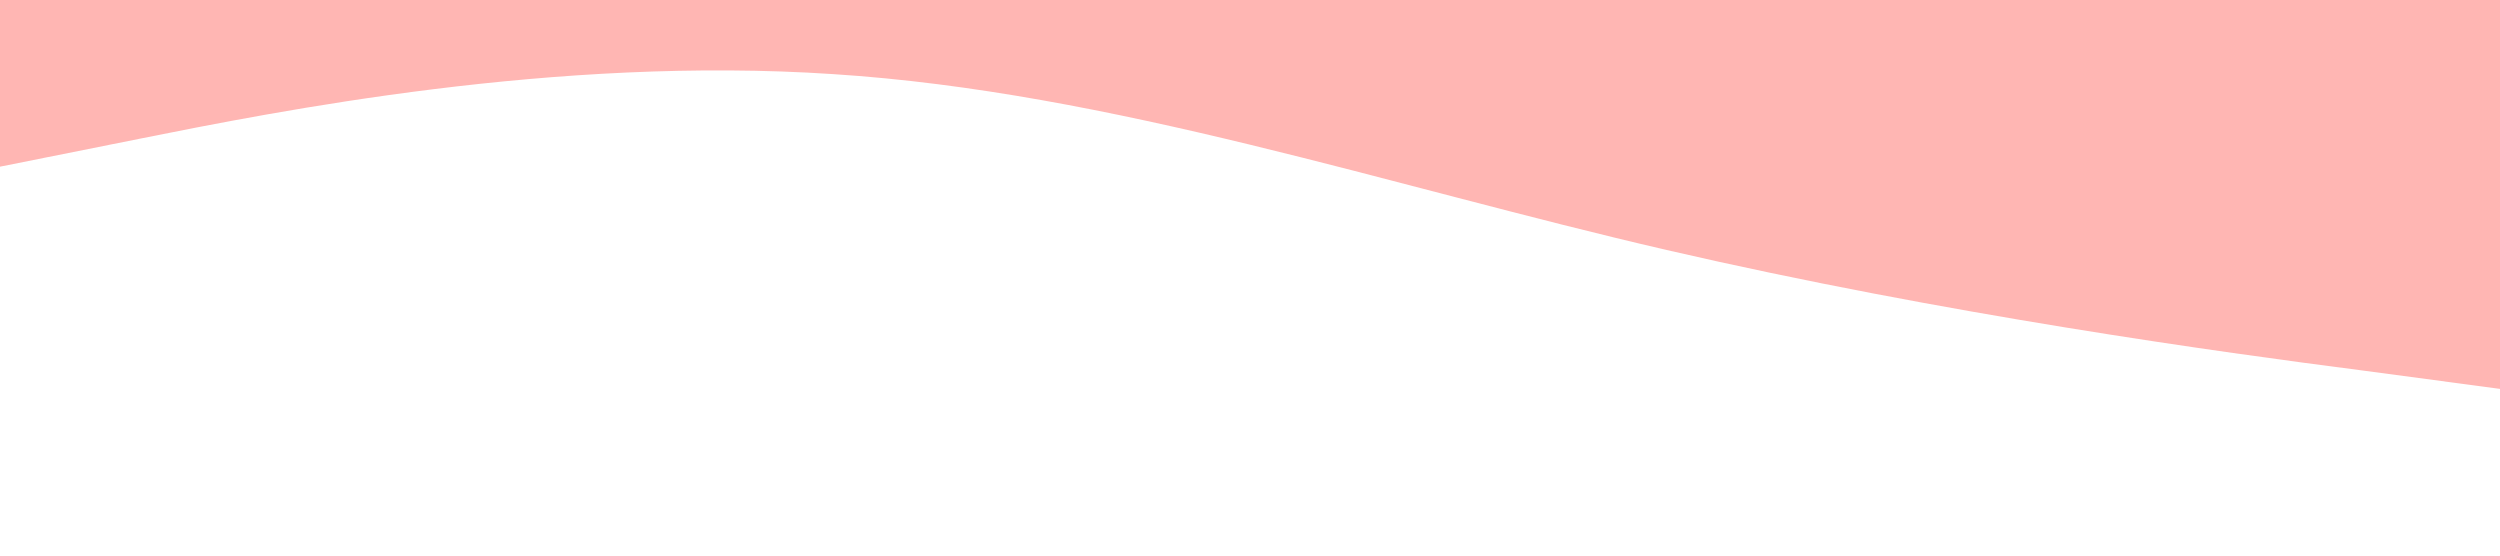
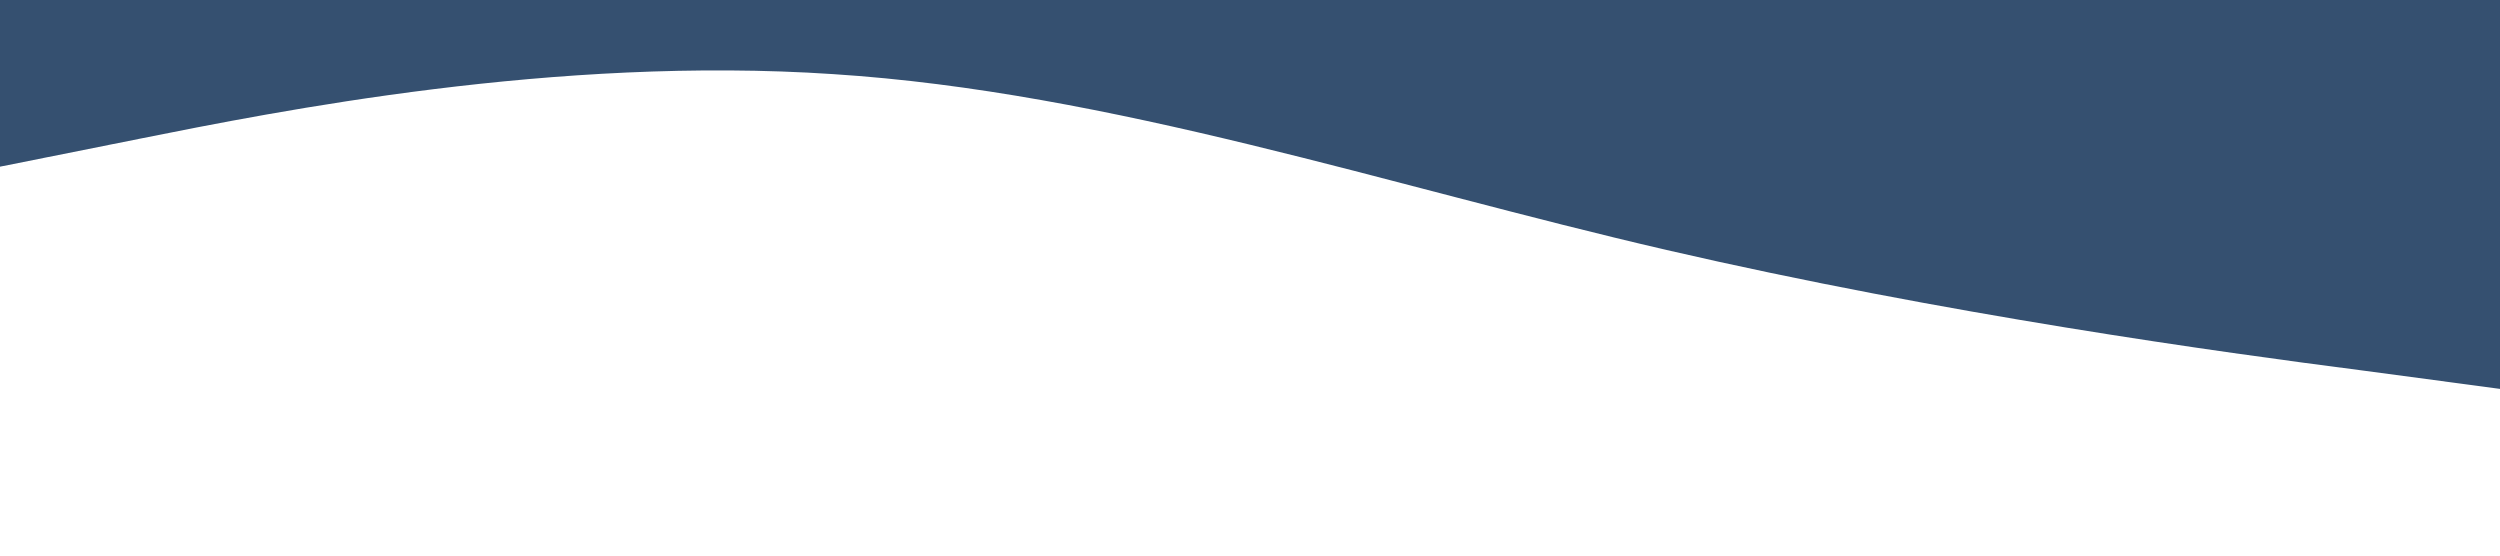
<svg xmlns="http://www.w3.org/2000/svg" viewBox="0 0 1440 320">
-   <path fill="#FFB6B3" fill-opacity="1" d="M0,96L80,80C160,64,320,32,480,42.7C640,53,800,107,960,144C1120,181,1280,203,1360,213.3L1440,224L1440,0L1360,0C1280,0,1120,0,960,0C800,0,640,0,480,0C320,0,160,0,80,0L0,0Z" />
+   <path fill="#355070" fill-opacity="1" d="M0,96L80,80C160,64,320,32,480,42.7C640,53,800,107,960,144C1120,181,1280,203,1360,213.3L1440,224L1440,0L1360,0C1280,0,1120,0,960,0C800,0,640,0,480,0C320,0,160,0,80,0L0,0Z" />
</svg>
